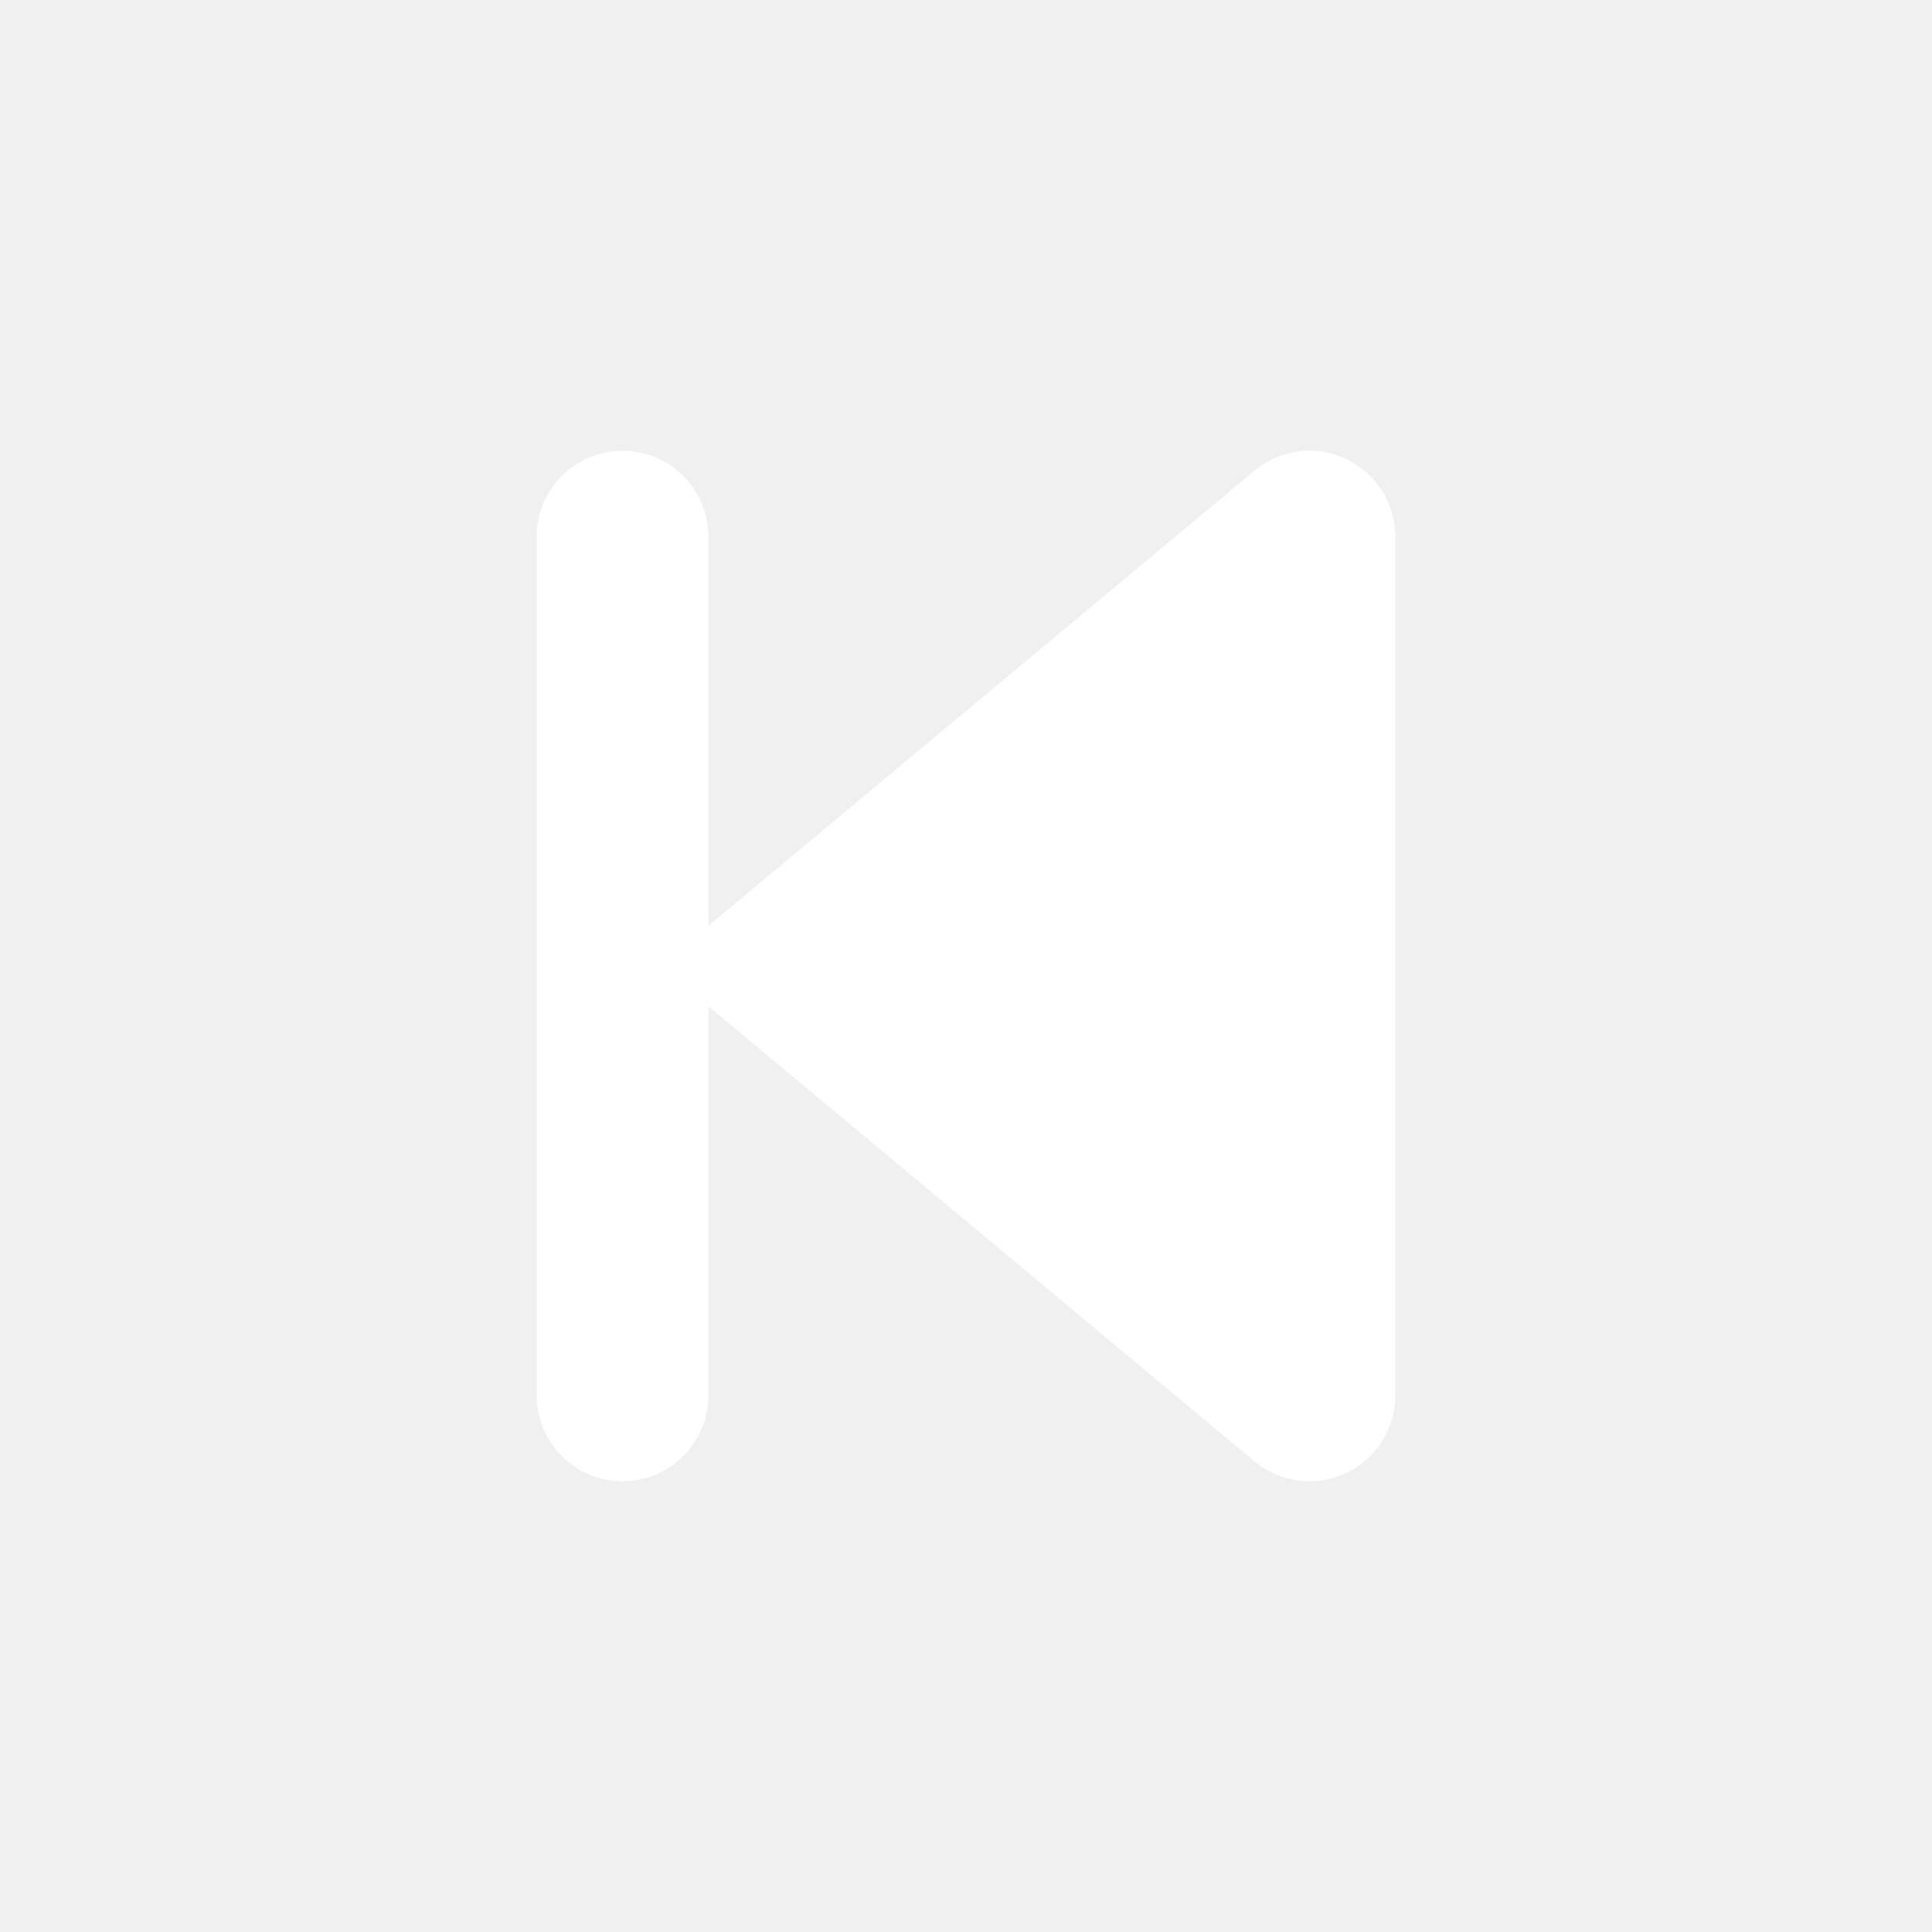
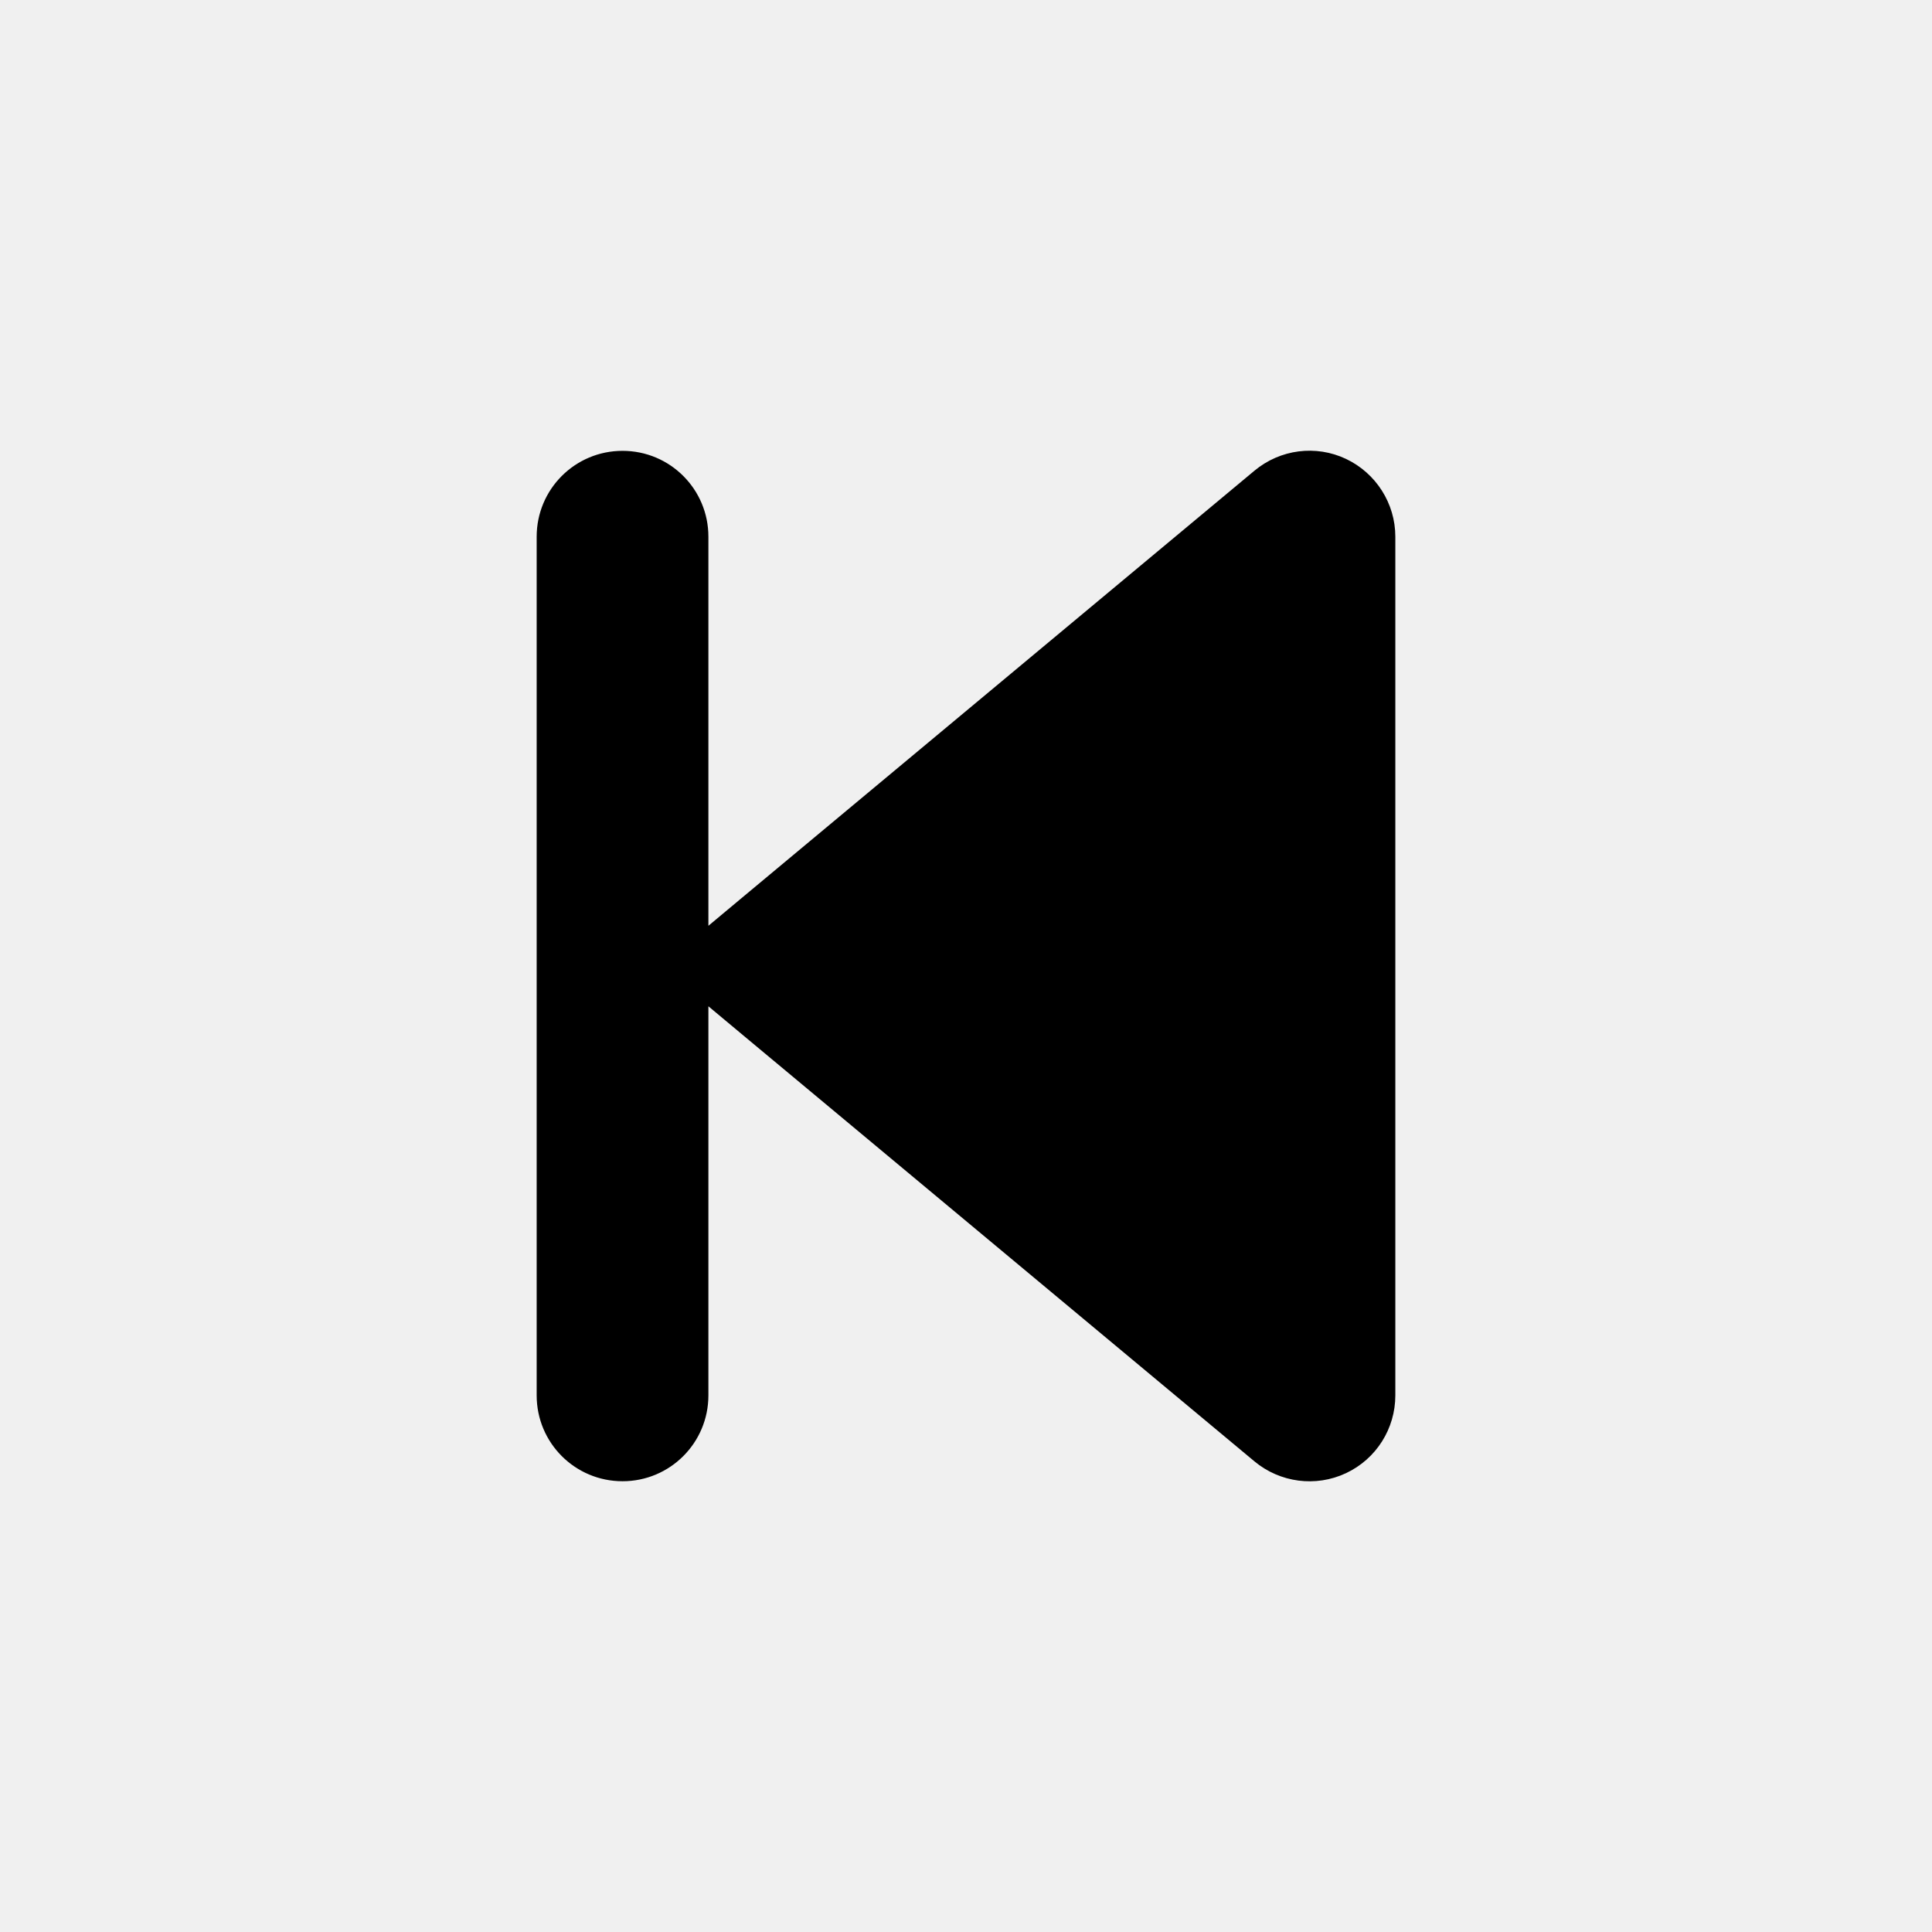
<svg xmlns="http://www.w3.org/2000/svg" viewBox="0 0 720 720" version="1.1" id="svg1" width="720" height="720">
-   <path fill="white" d="m 467.5,544.614 c 9.5,7.9 22.8,9.7 34.1,4.4 11.3,-5.3 18.4,-16.6 18.4,-29 v -320 c 0,-12.4 -7.2,-23.7 -18.4,-29 -11.2,-5.3 -24.5,-3.6 -34.1,4.4 l -192,160 -11.5,9.6 v -145 c 0,-17.7 -14.3,-32 -32,-32 -17.7,0 -32,14.3 -32,32 v 320 c 0,17.7 14.3,32 32,32 17.7,0 32,-14.3 32,-32 v -145 l 11.5,9.6 z" id="path1" />
+   <path d="m 467.5,544.614 c 9.5,7.9 22.8,9.7 34.1,4.4 11.3,-5.3 18.4,-16.6 18.4,-29 v -320 c 0,-12.4 -7.2,-23.7 -18.4,-29 -11.2,-5.3 -24.5,-3.6 -34.1,4.4 l -192,160 -11.5,9.6 v -145 c 0,-17.7 -14.3,-32 -32,-32 -17.7,0 -32,14.3 -32,32 v 320 c 0,17.7 14.3,32 32,32 17.7,0 32,-14.3 32,-32 v -145 l 11.5,9.6 z" />
</svg>
